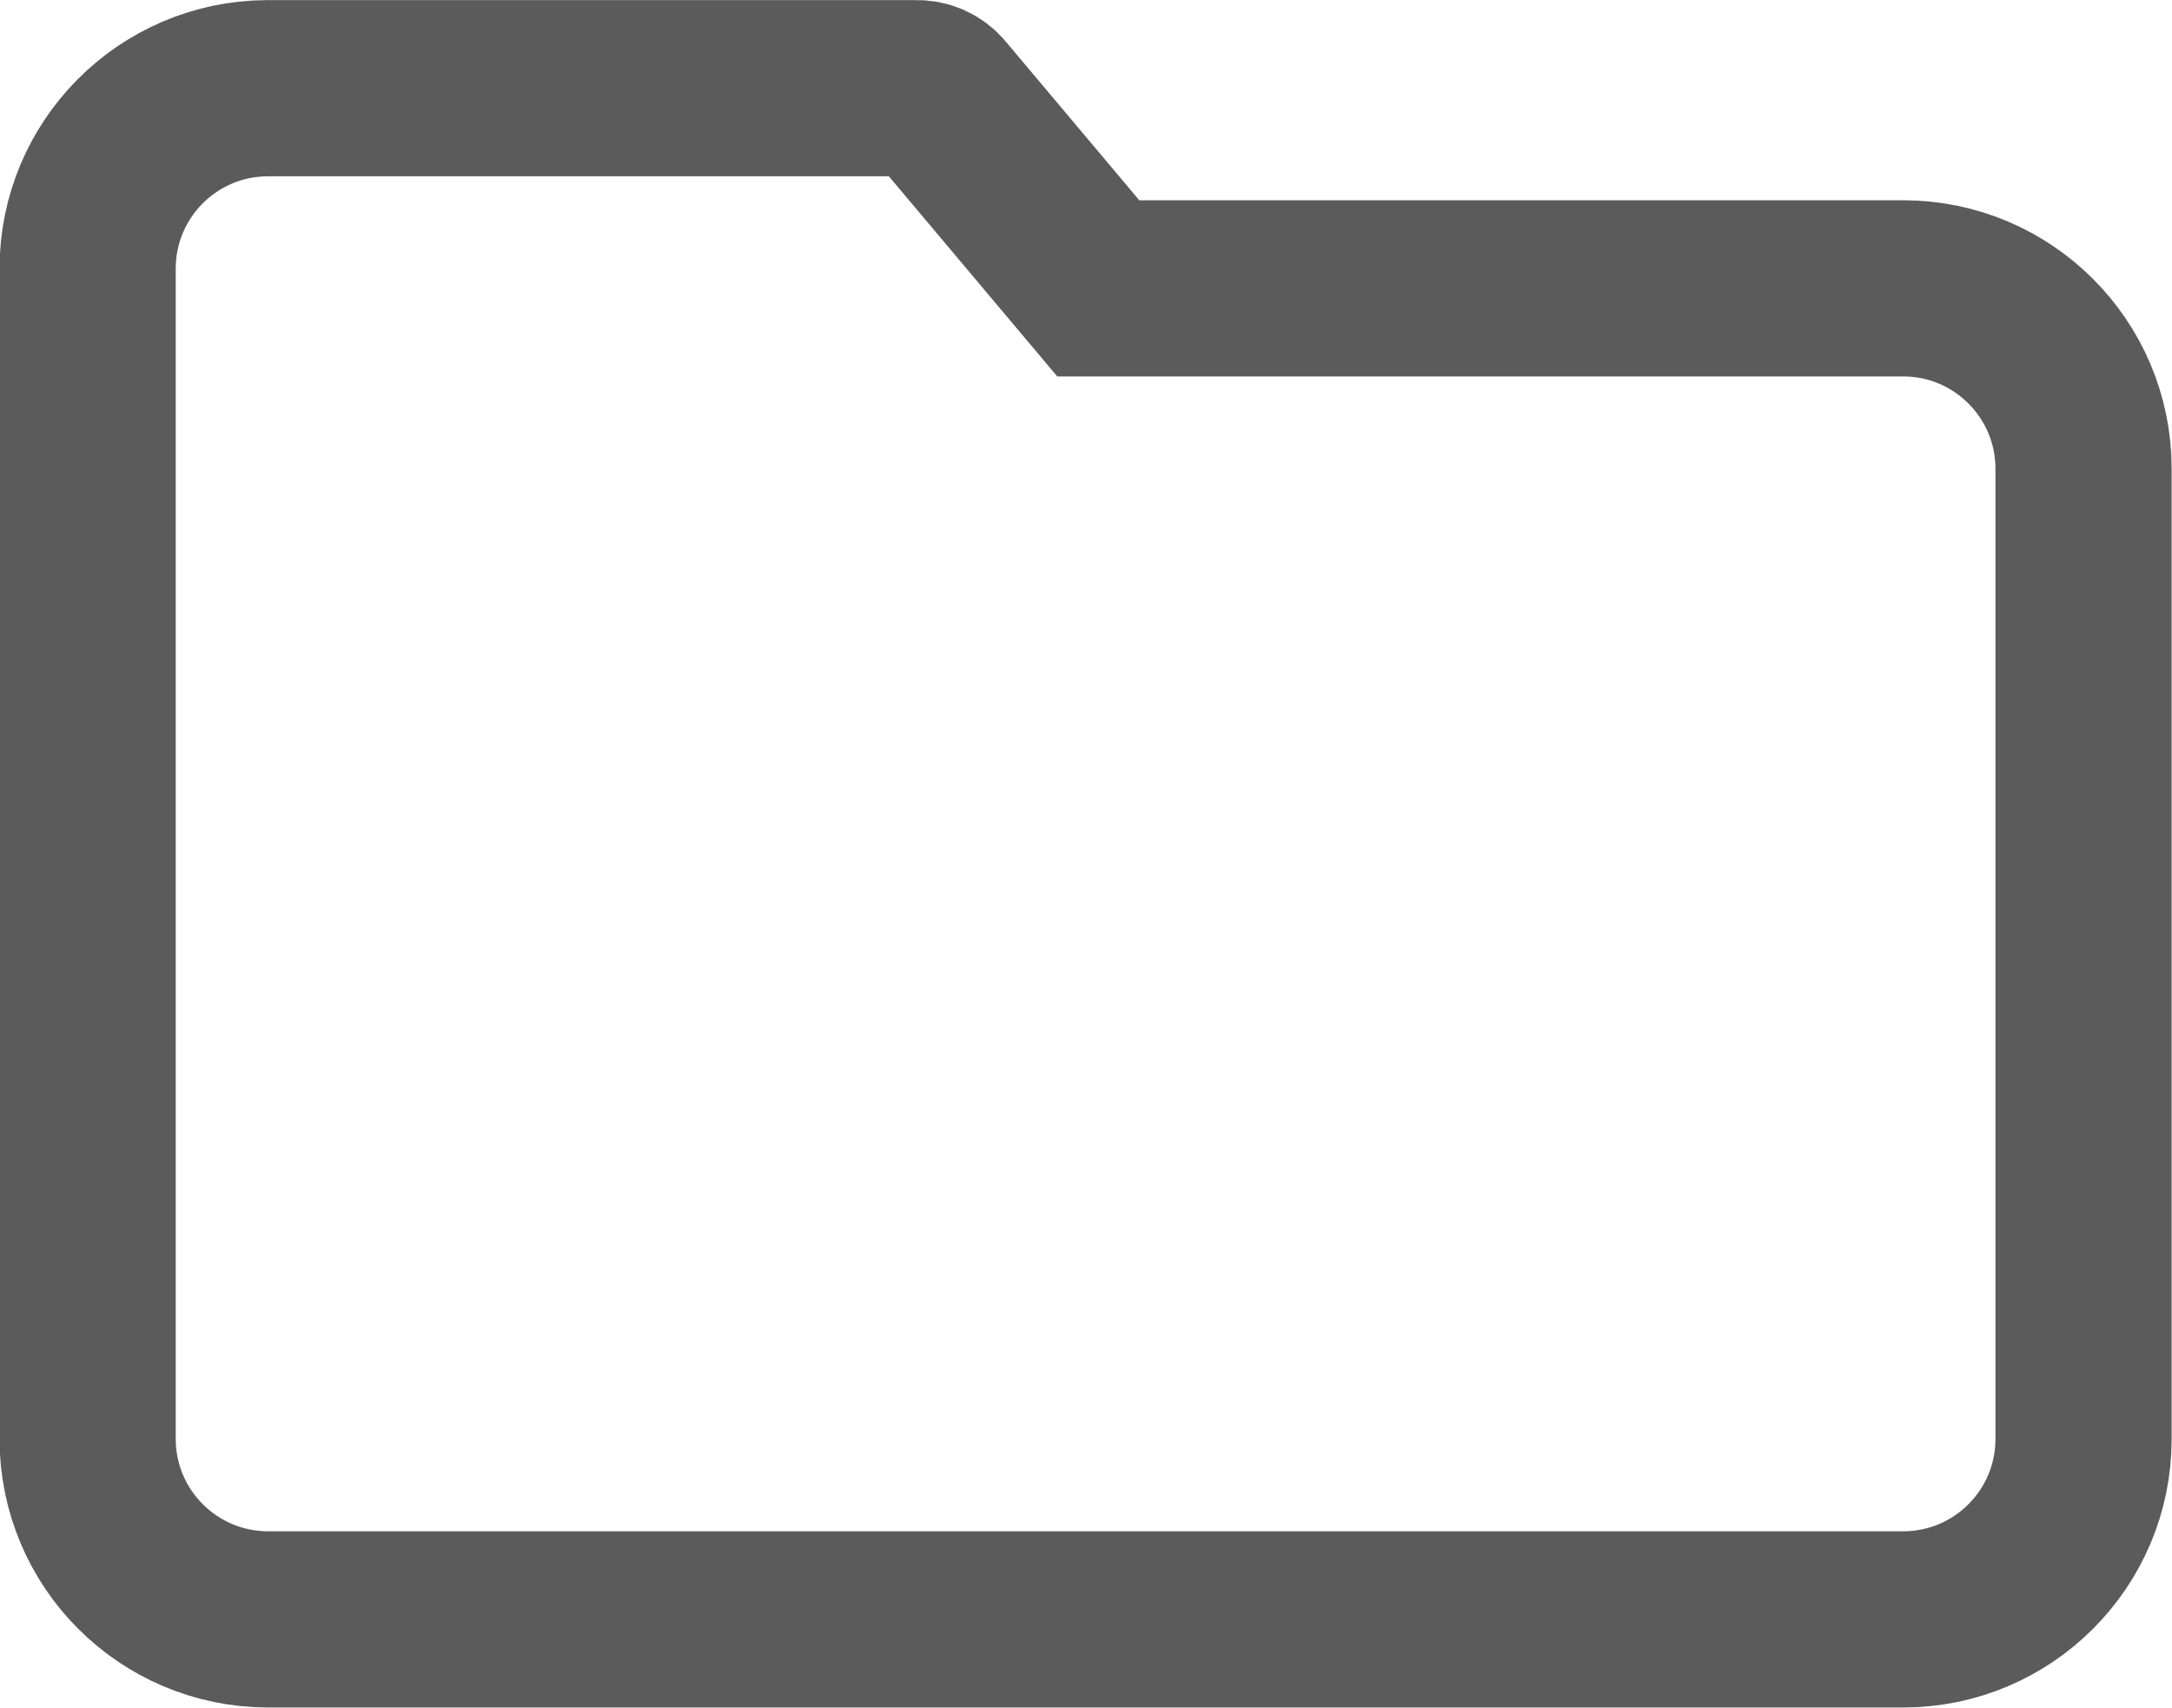
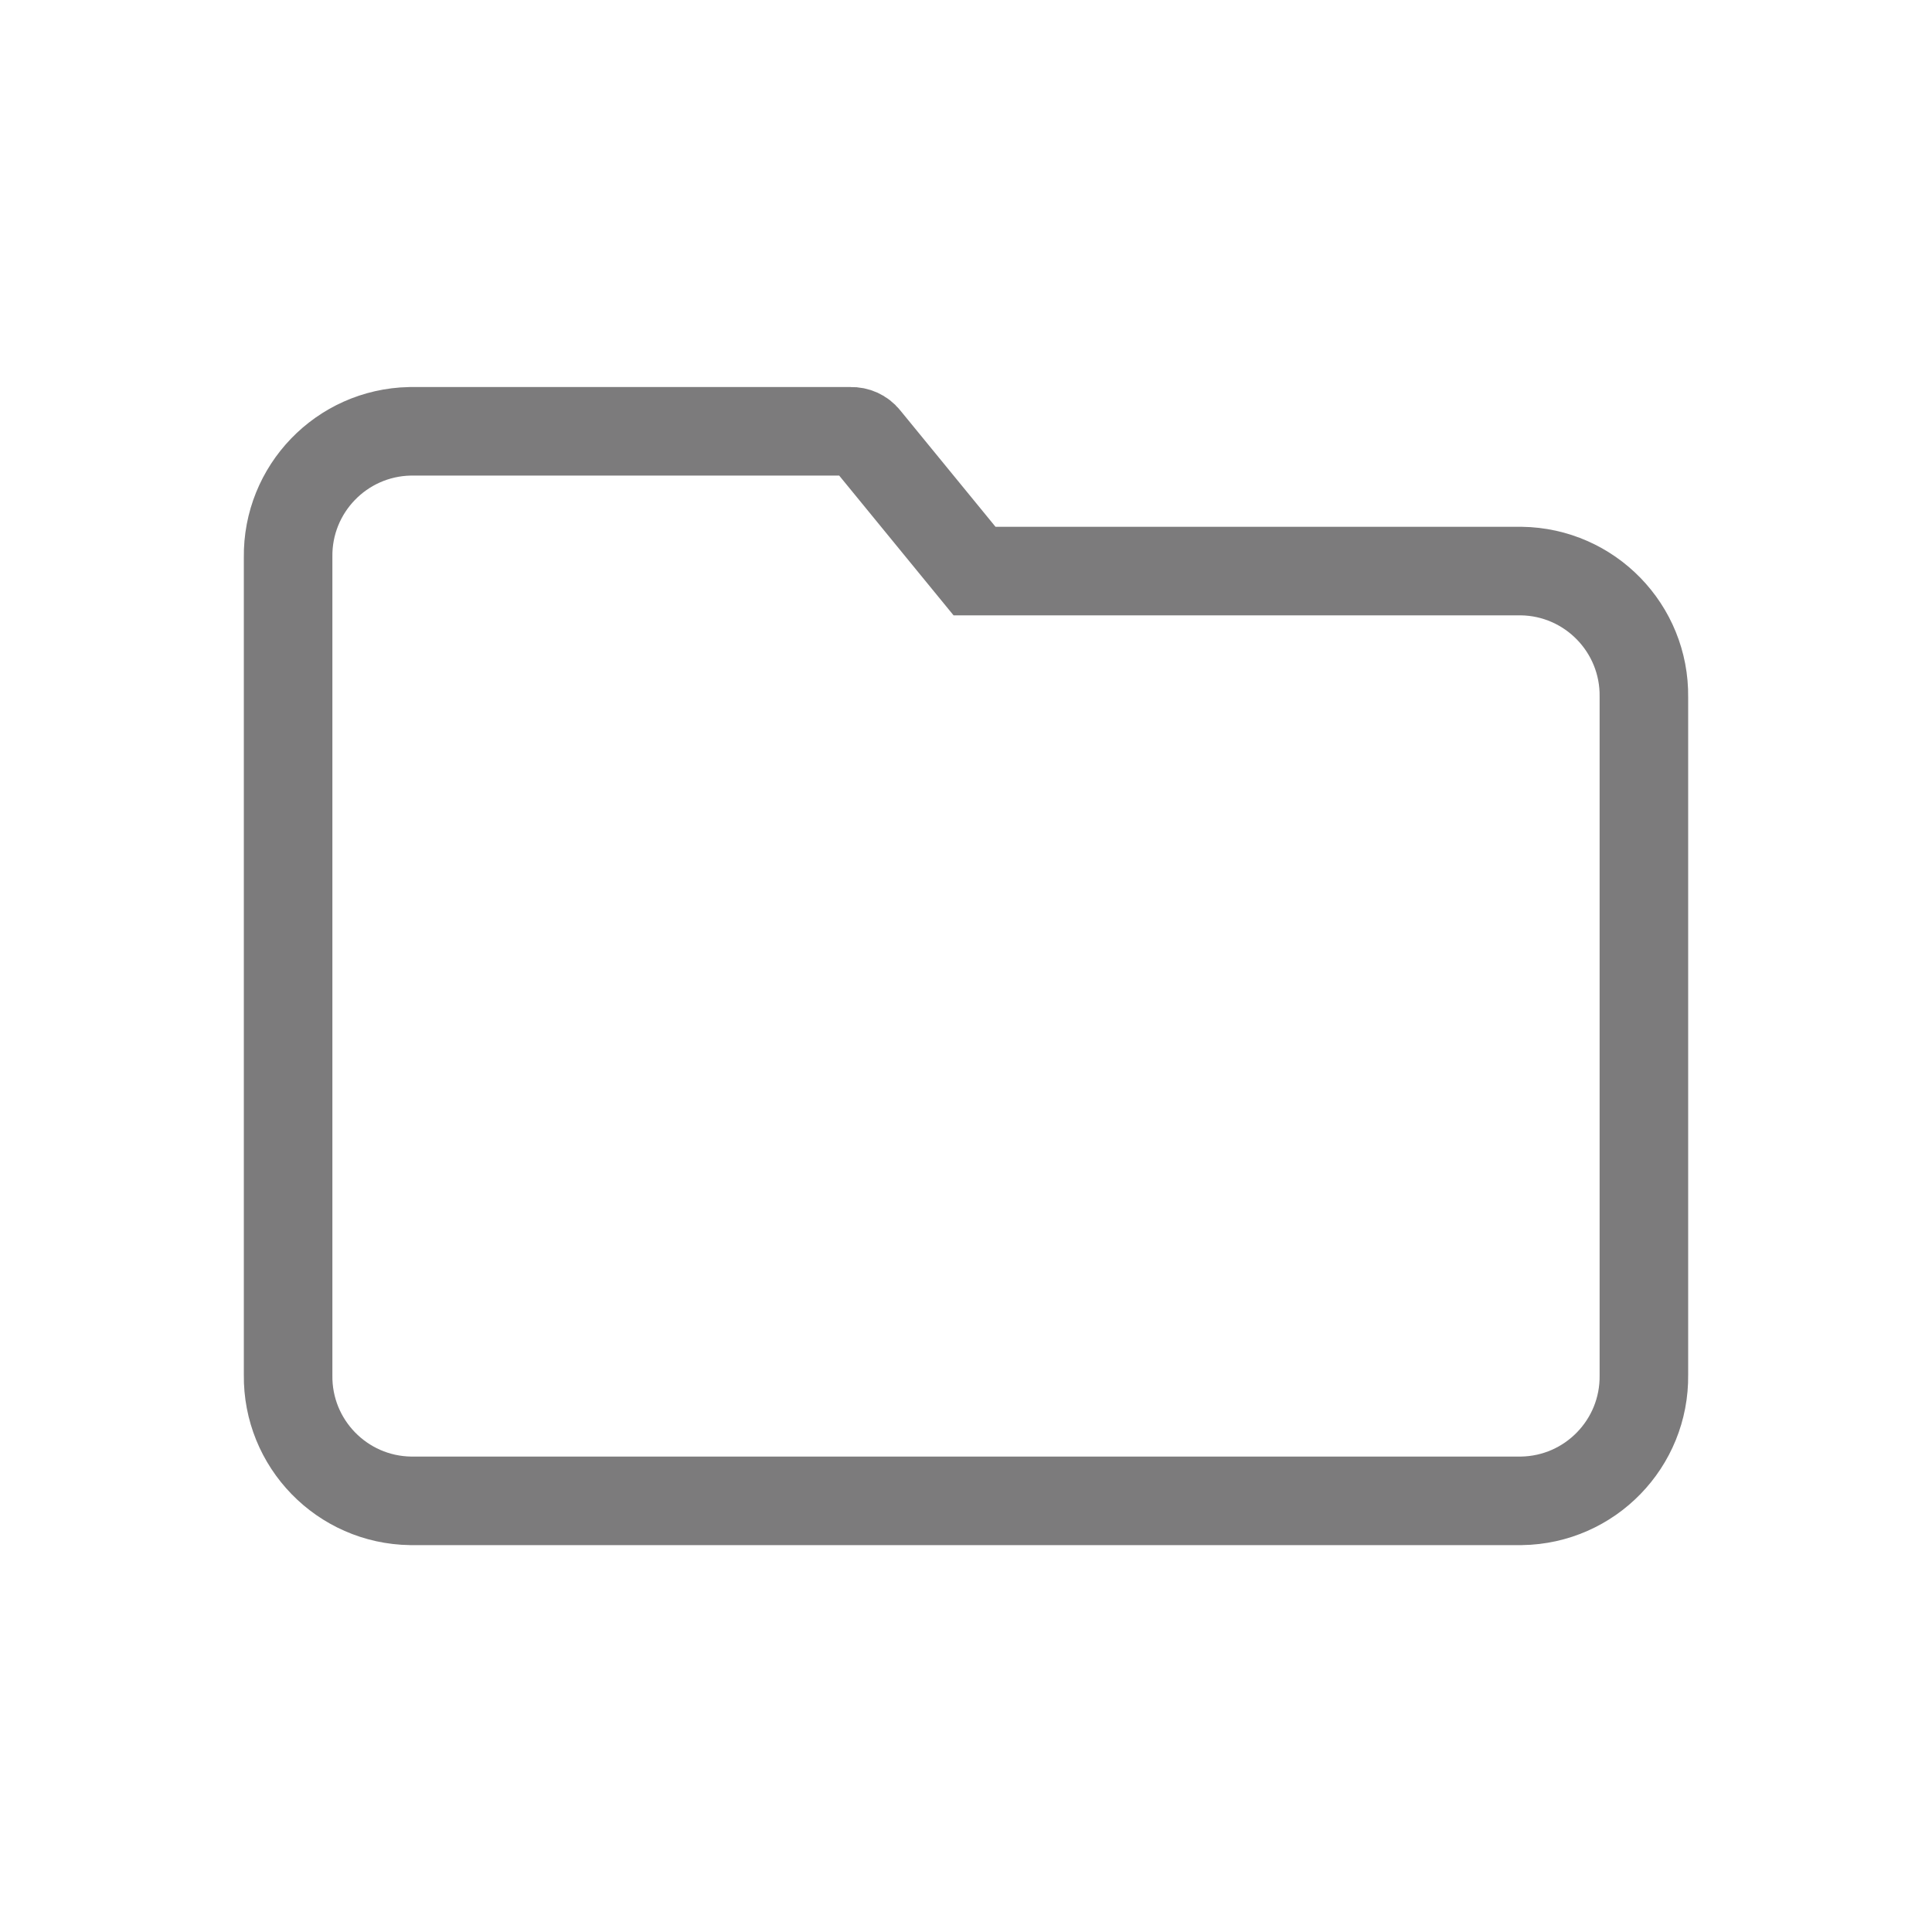
- <svg xmlns="http://www.w3.org/2000/svg" width="18.491" height="14.536" viewBox="0 0 18.491 14.536">
-   <g id="Group_61" data-name="Group 61" transform="translate(-1149.497 -857.294)">
-     <g id="Group_60" data-name="Group 60" transform="translate(1150.247 858.045)">
-       <path id="Path_110" data-name="Path 110" d="M1165.7,859.748h-6.853l-1.363-1.62a.233.233,0,0,0-.187-.084h-5.529a1.536,1.536,0,0,0-1.525,1.536v9.965a1.537,1.537,0,0,0,1.534,1.535H1165.7a1.536,1.536,0,0,0,1.535-1.535v-8.263A1.536,1.536,0,0,0,1165.7,859.748Z" transform="translate(-1150.247 -858.044)" fill="none" stroke="#5b5b5b" stroke-miterlimit="10" stroke-width="1.5" />
+ <svg xmlns="http://www.w3.org/2000/svg" width="24" height="24" viewBox="0 0 24 24">
+   <defs>
+     <clipPath id="clip-icon-import">
+       <rect width="24" height="24" />
+     </clipPath>
+   </defs>
+   <g id="icon-import" clip-path="url(#clip-icon-import)">
+     <g id="Group_58" data-name="Group 58" transform="translate(-1146.667 -852.687)">
+       <g id="Group_60" data-name="Group 60" transform="translate(1150.247 858.045)">
+         <path id="Path_110" data-name="Path 110" d="M1165.565,859.781h-6.792l-1.351-1.651a.227.227,0,0,0-.185-.085h-5.48a1.545,1.545,0,0,0-1.511,1.566v10.156a1.544,1.544,0,0,0,1.521,1.564h13.8a1.544,1.544,0,0,0,1.521-1.564v-8.421A1.545,1.545,0,0,0,1165.565,859.781Z" transform="translate(-1150.247 -858.045)" fill="none" stroke="#7c7b7c" stroke-miterlimit="10" stroke-width="1.1" />
+       </g>
    </g>
  </g>
</svg>
